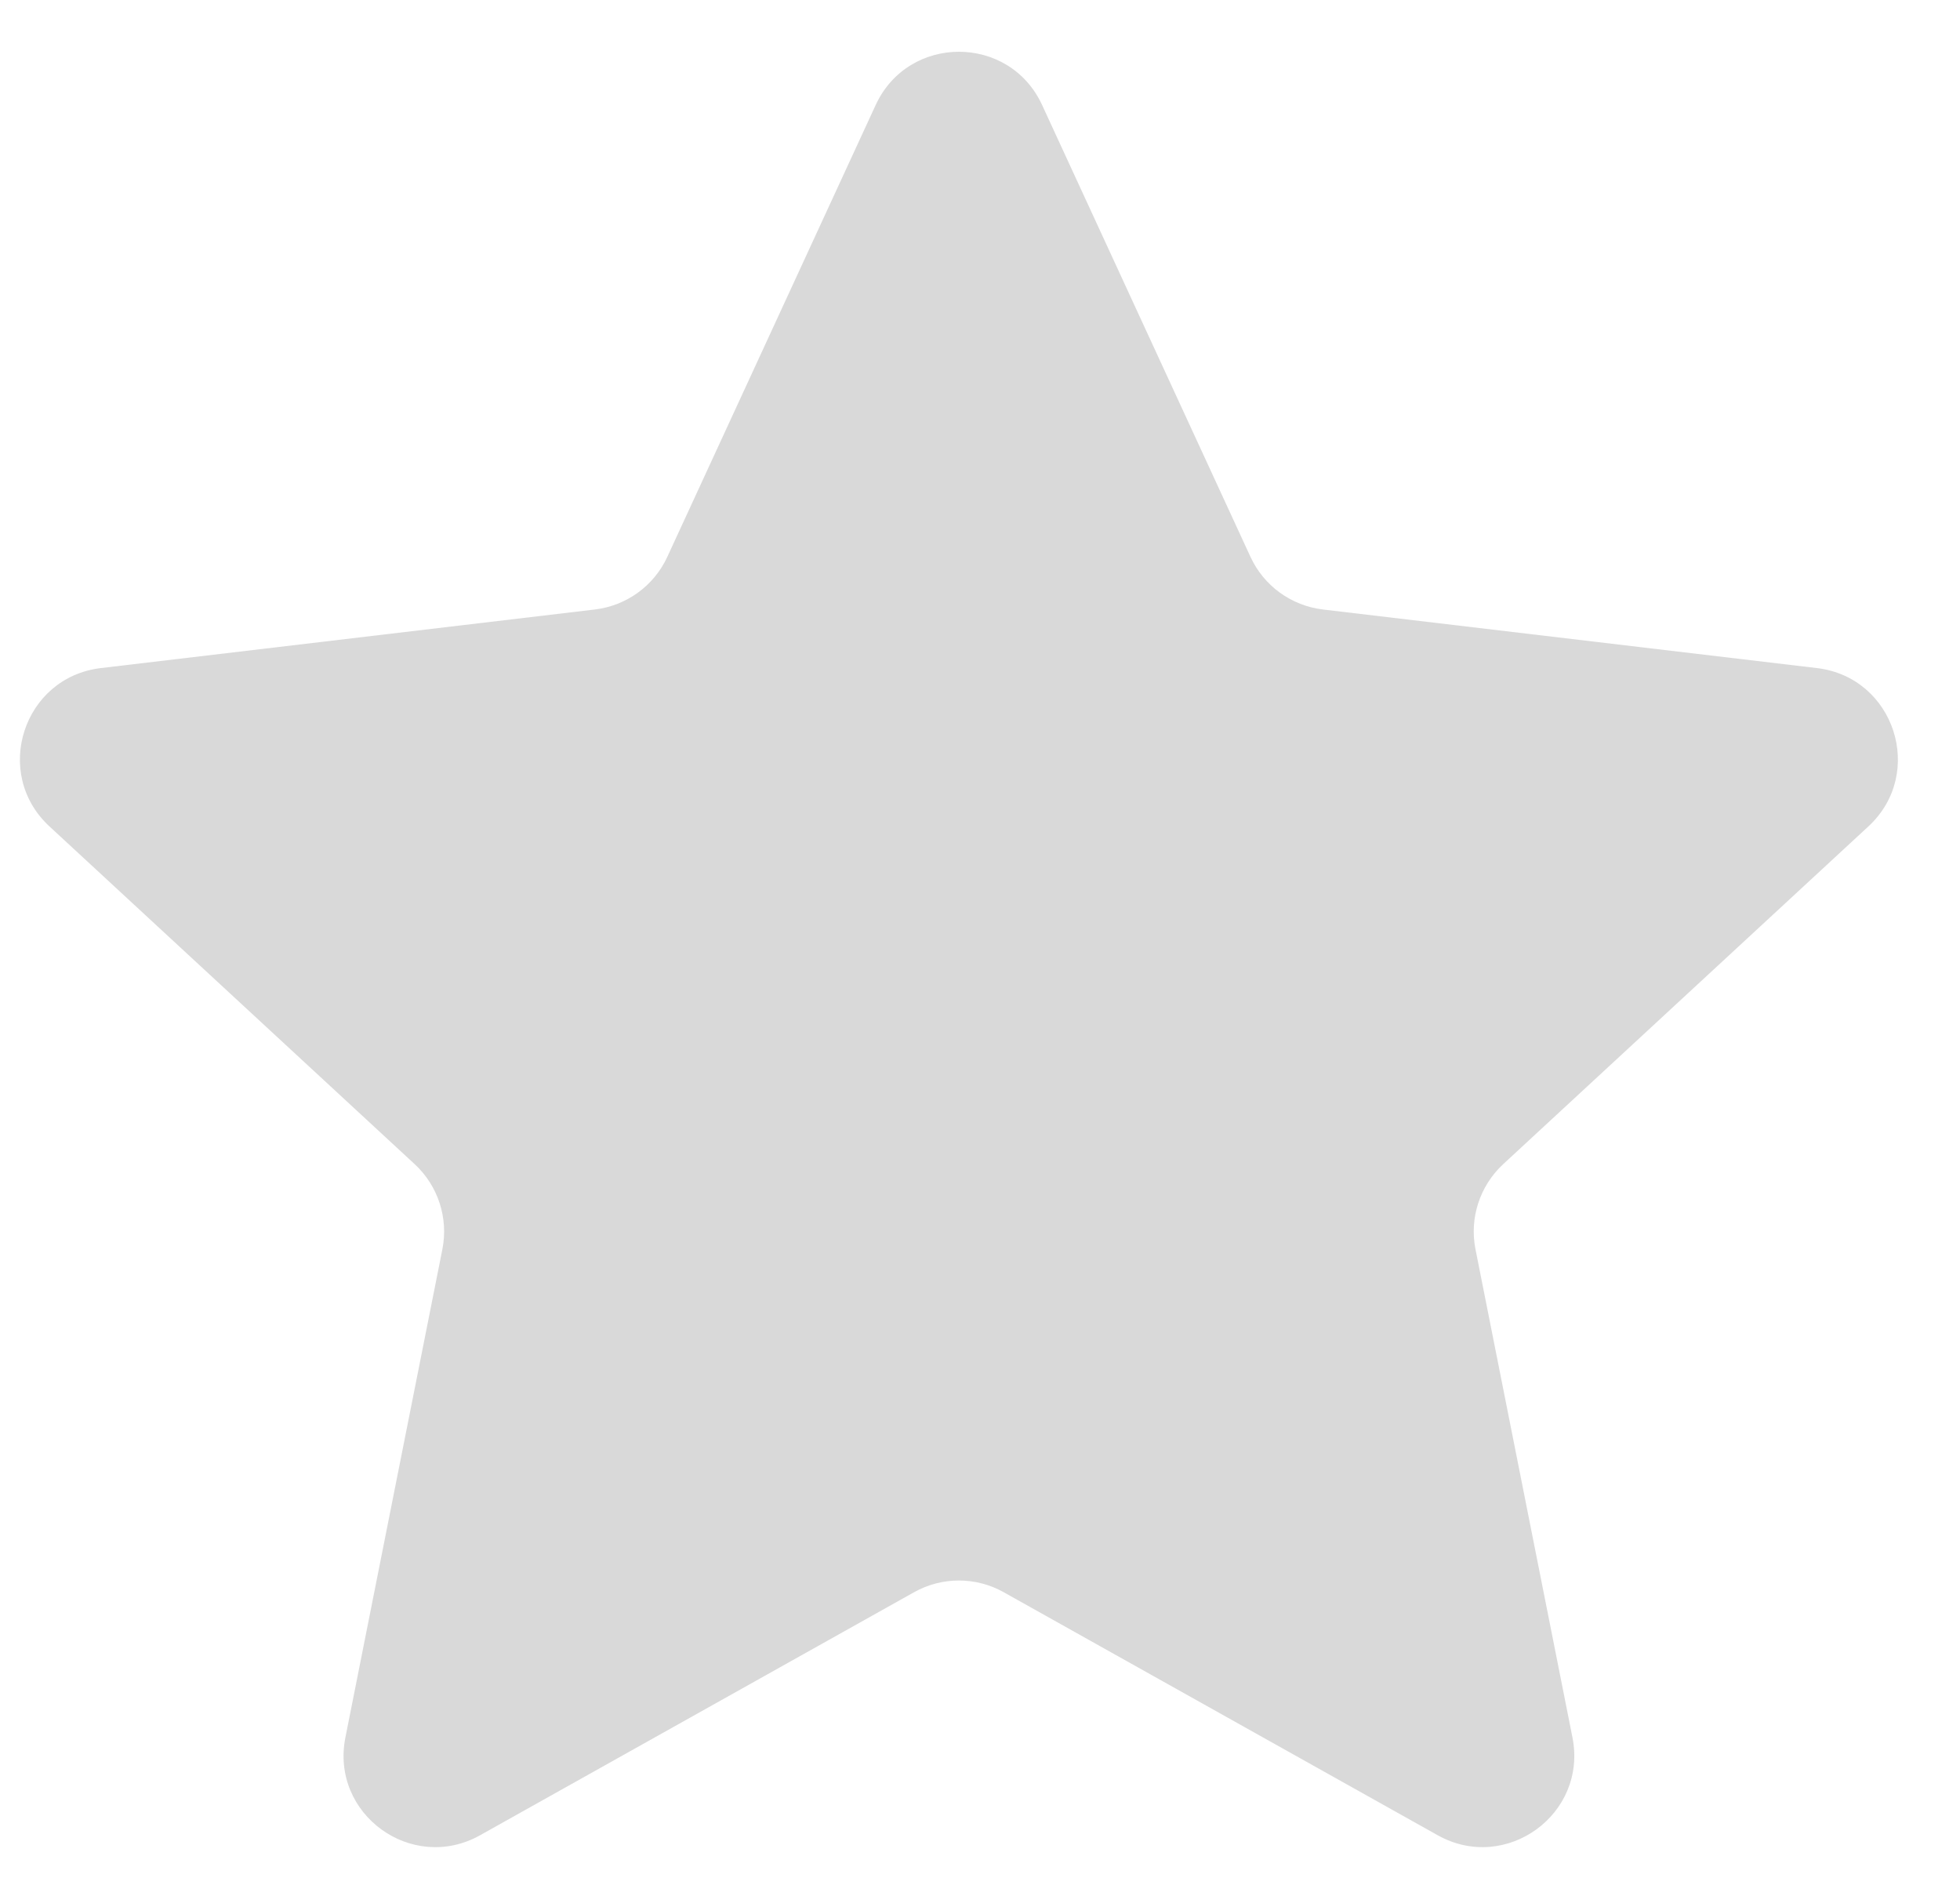
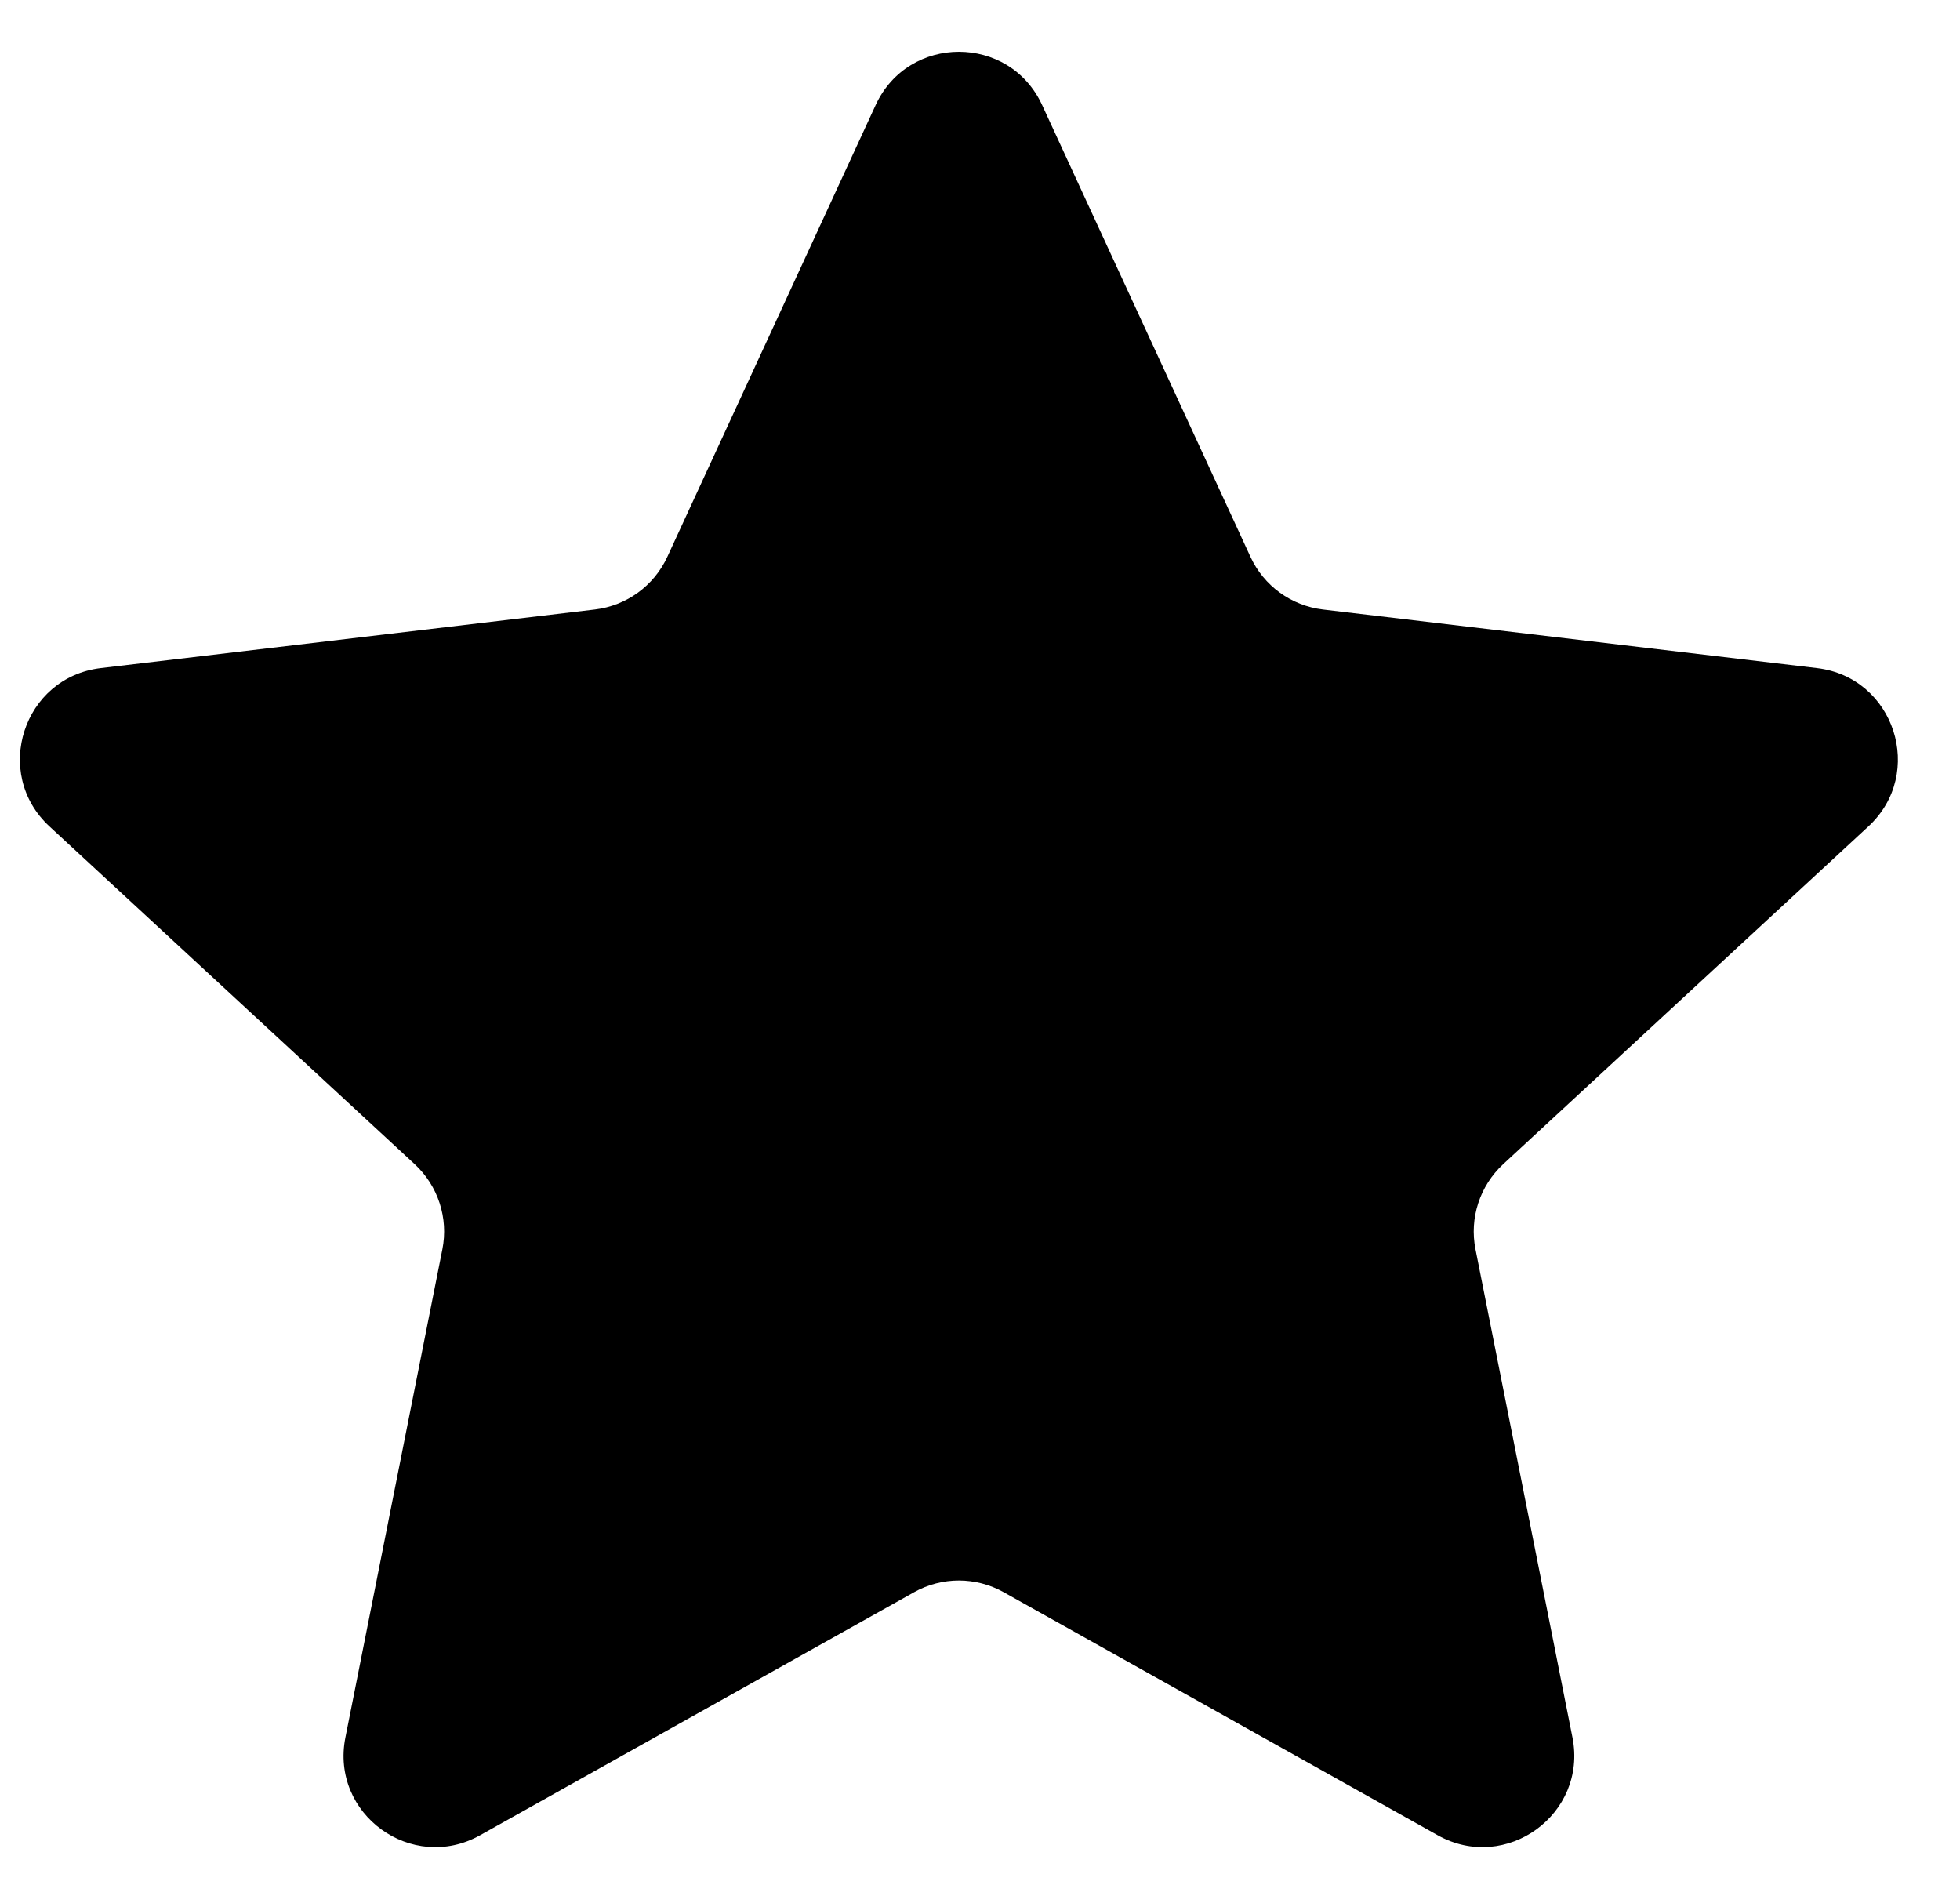
- <svg xmlns="http://www.w3.org/2000/svg" width="26" height="25" fill="none" viewBox="0 0 26 25">
-   <path d="M11.616 1.393c.435-.942 1.774-.942 2.208 0l2.764 5.993c.177.384.541.648.961.698l6.553.777c1.03.122 1.444 1.396.683 2.1l-4.845 4.48c-.31.288-.45.715-.367 1.13l1.286 6.473c.202 1.017-.881 1.804-1.787 1.298l-5.758-3.224a1.216 1.216 0 00-1.188 0l-5.758 3.224c-.906.506-1.989-.28-1.786-1.298l1.286-6.473a1.216 1.216 0 00-.367-1.13l-4.845-4.48c-.762-.704-.348-1.978.682-2.1l6.553-.777c.42-.05.784-.314.961-.698l2.764-5.993z" fill="#D9D9D9" />
+ <svg xmlns="http://www.w3.org/2000/svg" width="26" height="25" viewBox="0 0 26 25">
+   <path d="M11.616 1.393c.435-.942 1.774-.942 2.208 0l2.764 5.993c.177.384.541.648.961.698l6.553.777c1.03.122 1.444 1.396.683 2.1l-4.845 4.48c-.31.288-.45.715-.367 1.13l1.286 6.473c.202 1.017-.881 1.804-1.787 1.298l-5.758-3.224a1.216 1.216 0 00-1.188 0l-5.758 3.224c-.906.506-1.989-.28-1.786-1.298l1.286-6.473a1.216 1.216 0 00-.367-1.13l-4.845-4.48c-.762-.704-.348-1.978.682-2.1l6.553-.777c.42-.05.784-.314.961-.698l2.764-5.993z" />
</svg>
